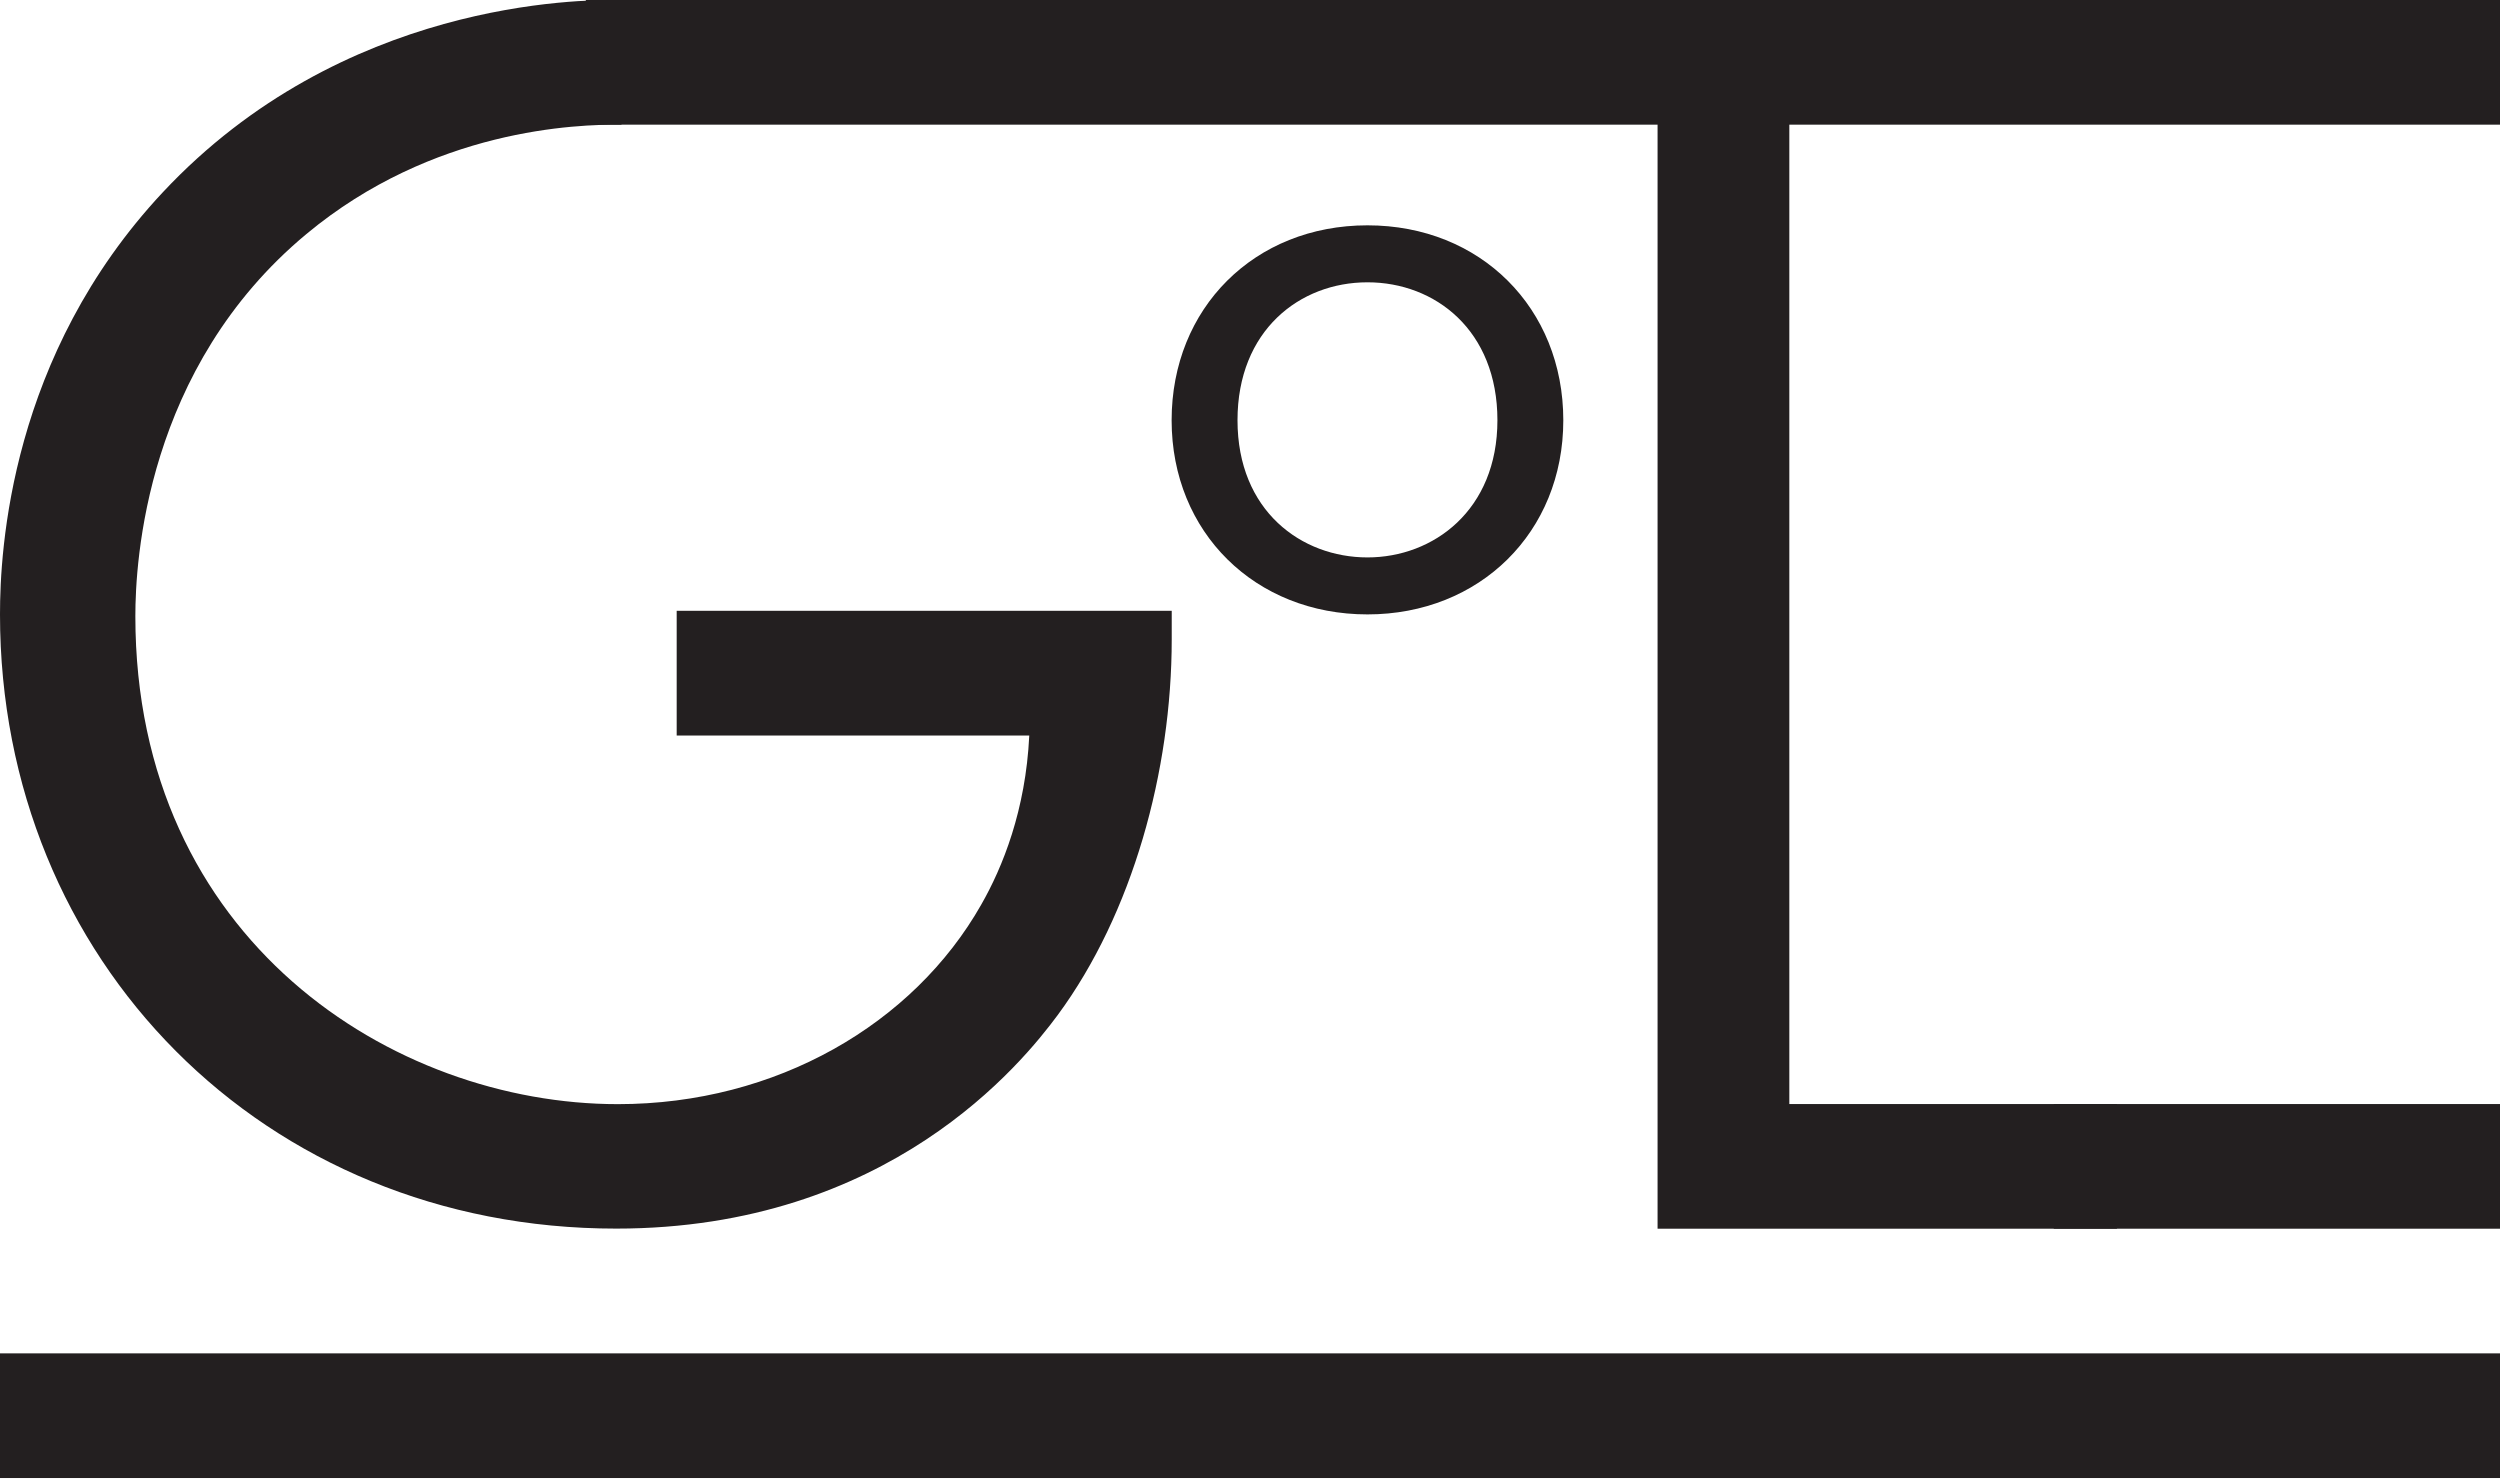
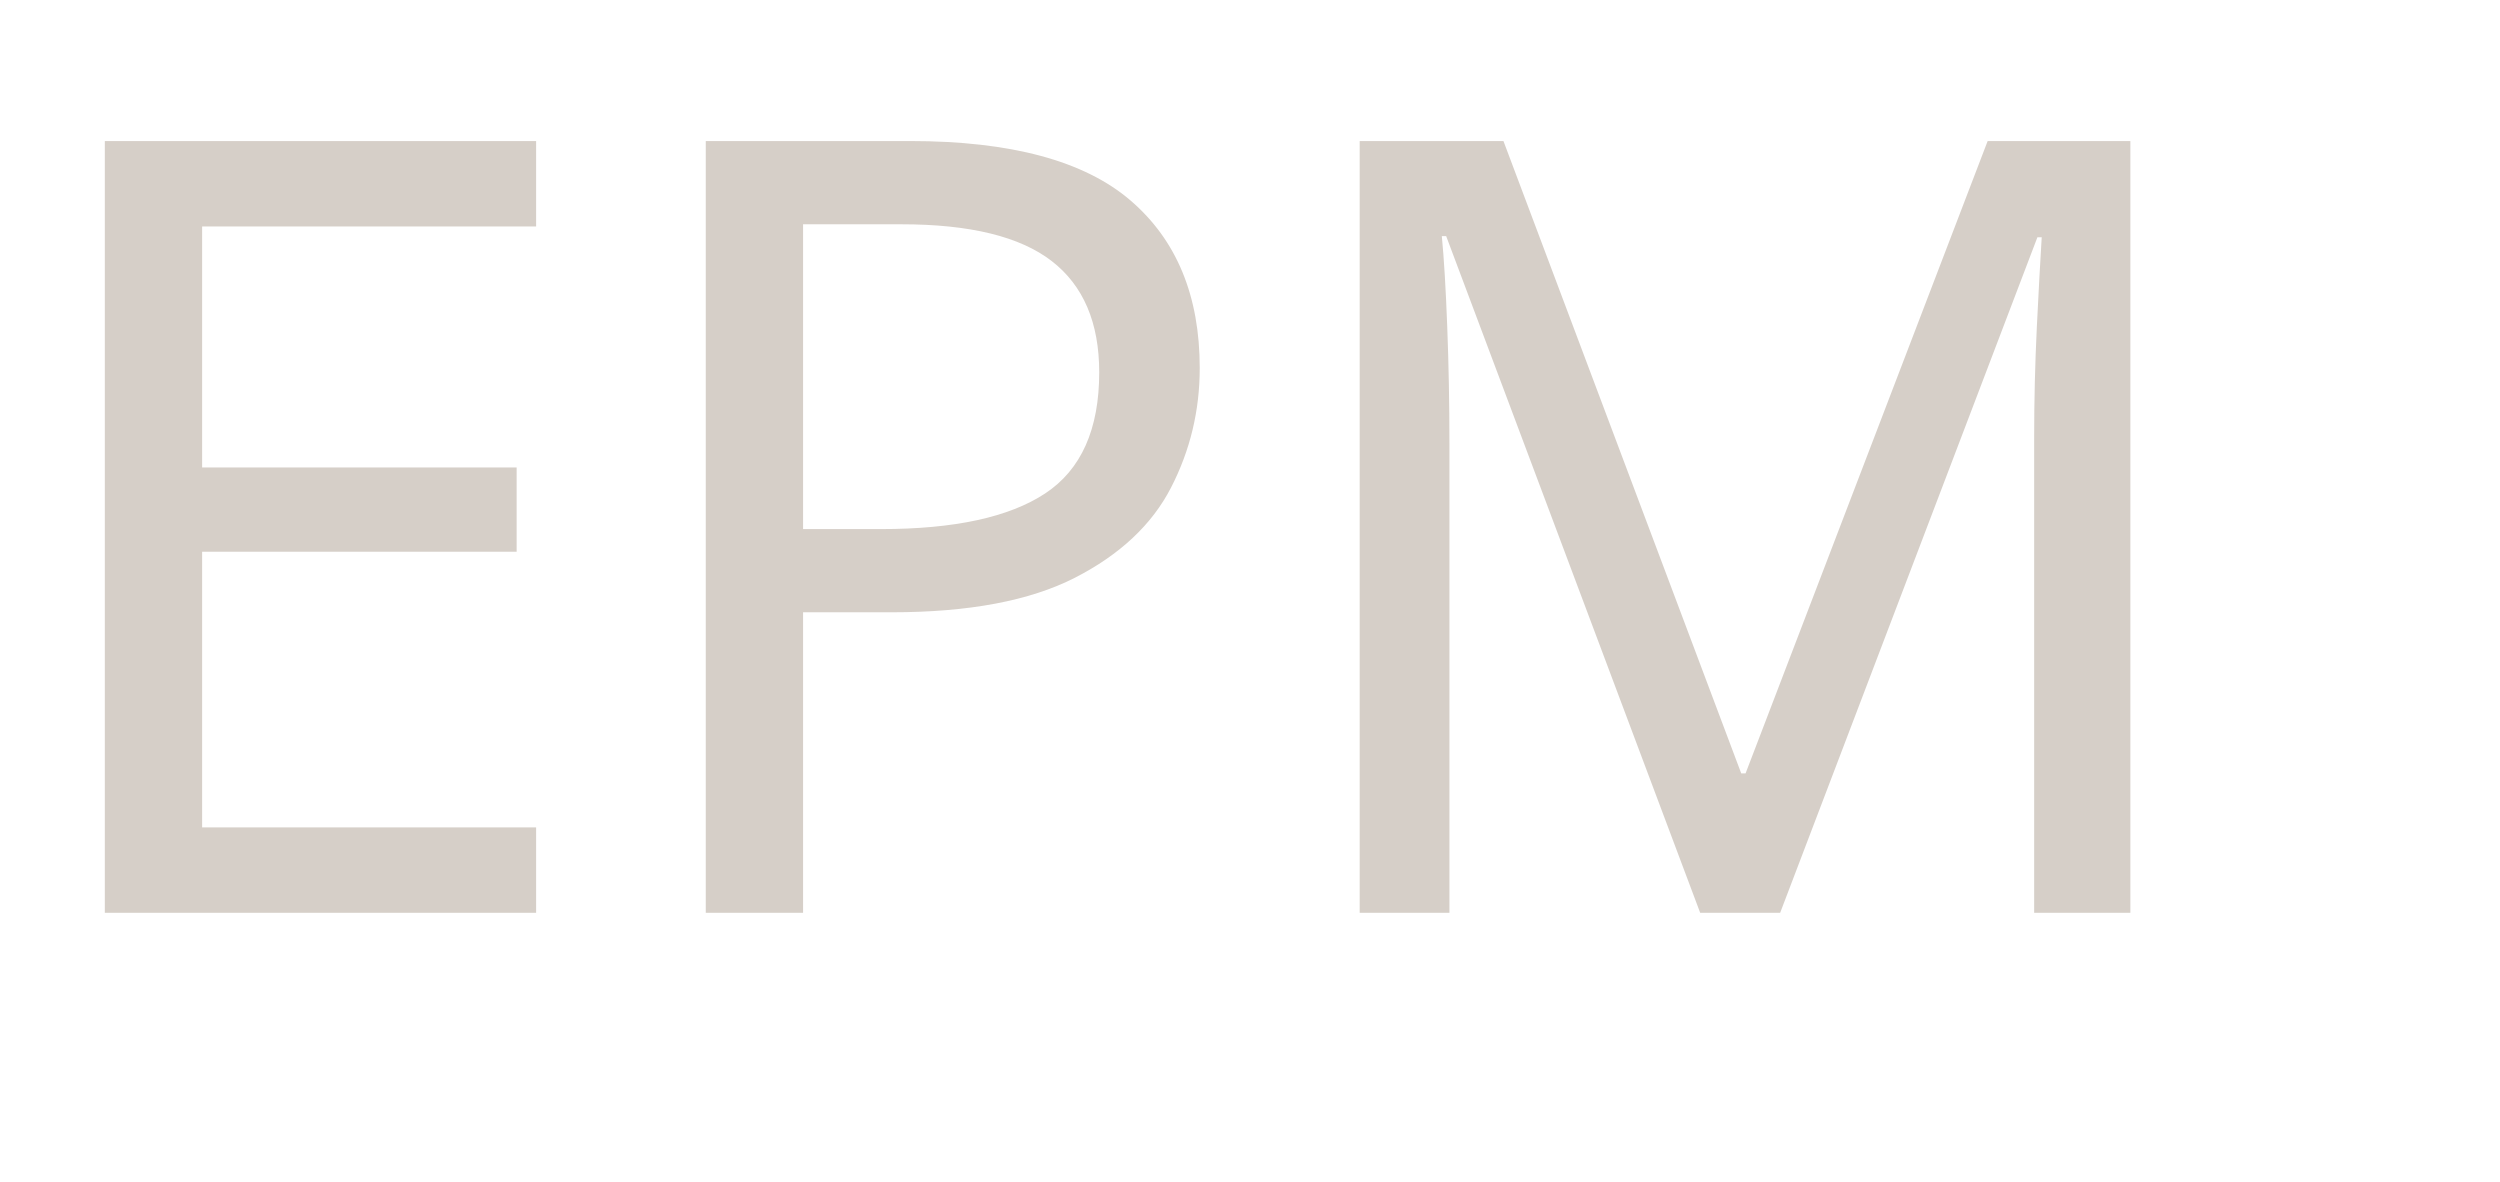
- <svg xmlns="http://www.w3.org/2000/svg" id="Layer_2" viewBox="0 0 250.08 147.85">
+ <svg xmlns="http://www.w3.org/2000/svg" id="Layer_2" data-name="Layer 2" viewBox="0 0 816.49 386.01">
  <defs>
-     <style>.cls-1{fill:#231f20;}</style>
+     <style>
+       .cls-1 {
+         fill: #d6cfc8;
+         font-family: ImprintMT-Shadow, 'Imprint MT Shadow';
+         font-size: 353px;
+       }
+     </style>
  </defs>
-   <g id="Board1">
-     <g>
-       <path class="cls-1" d="M117.2,42.04c0-11.22,8.28-19.5,19.59-19.5s19.59,8.28,19.59,19.5-8.37,19.42-19.59,19.42-19.59-8.19-19.59-19.42Zm6.59,0c0,9.08,6.41,13.72,13,13.72s13-4.72,13-13.72-6.23-13.8-13-13.8-13,4.81-13,13.8Z" />
-       <path class="cls-1" d="M178.99,4.1V110.44h32.77v12.47h-45.95V4.1h13.18Z" />
-       <path class="cls-1" d="M67.69,61.1h49.52v2.85c0,13.18-3.92,27.43-11.4,37.58-3.56,4.81-16.92,21.37-44.17,21.37C26.36,122.91,0,96.01,0,61.46c0-6.44,1-25.9,16.3-42.24C34.25,.05,58.05-.05,61.99,0c.06,4.16,.12,8.31,.18,12.47-4.48-.04-18.86,.41-31.52,10.94C14.54,36.8,13.54,56.23,13.54,61.64c0,32.42,25.83,48.81,48.27,48.81,15.85,0,29.57-8.02,36.34-19.95,2.14-3.74,4.45-9.44,4.81-16.92h-35.27v-12.47Z" />
-       <rect class="cls-1" x="58.6" y="0" width="191.48" height="12.47" />
-       <rect class="cls-1" y="135.38" width="250.08" height="12.47" />
-       <rect class="cls-1" x="205.44" y="110.44" width="44.64" height="12.47" />
-     </g>
+   <g id="Layer_2-2" data-name="Layer 2">
+     <text class="cls-1" transform="translate(0 298.11)">
+       <tspan x="0" y="0">EPM</tspan>
+     </text>
  </g>
</svg>
